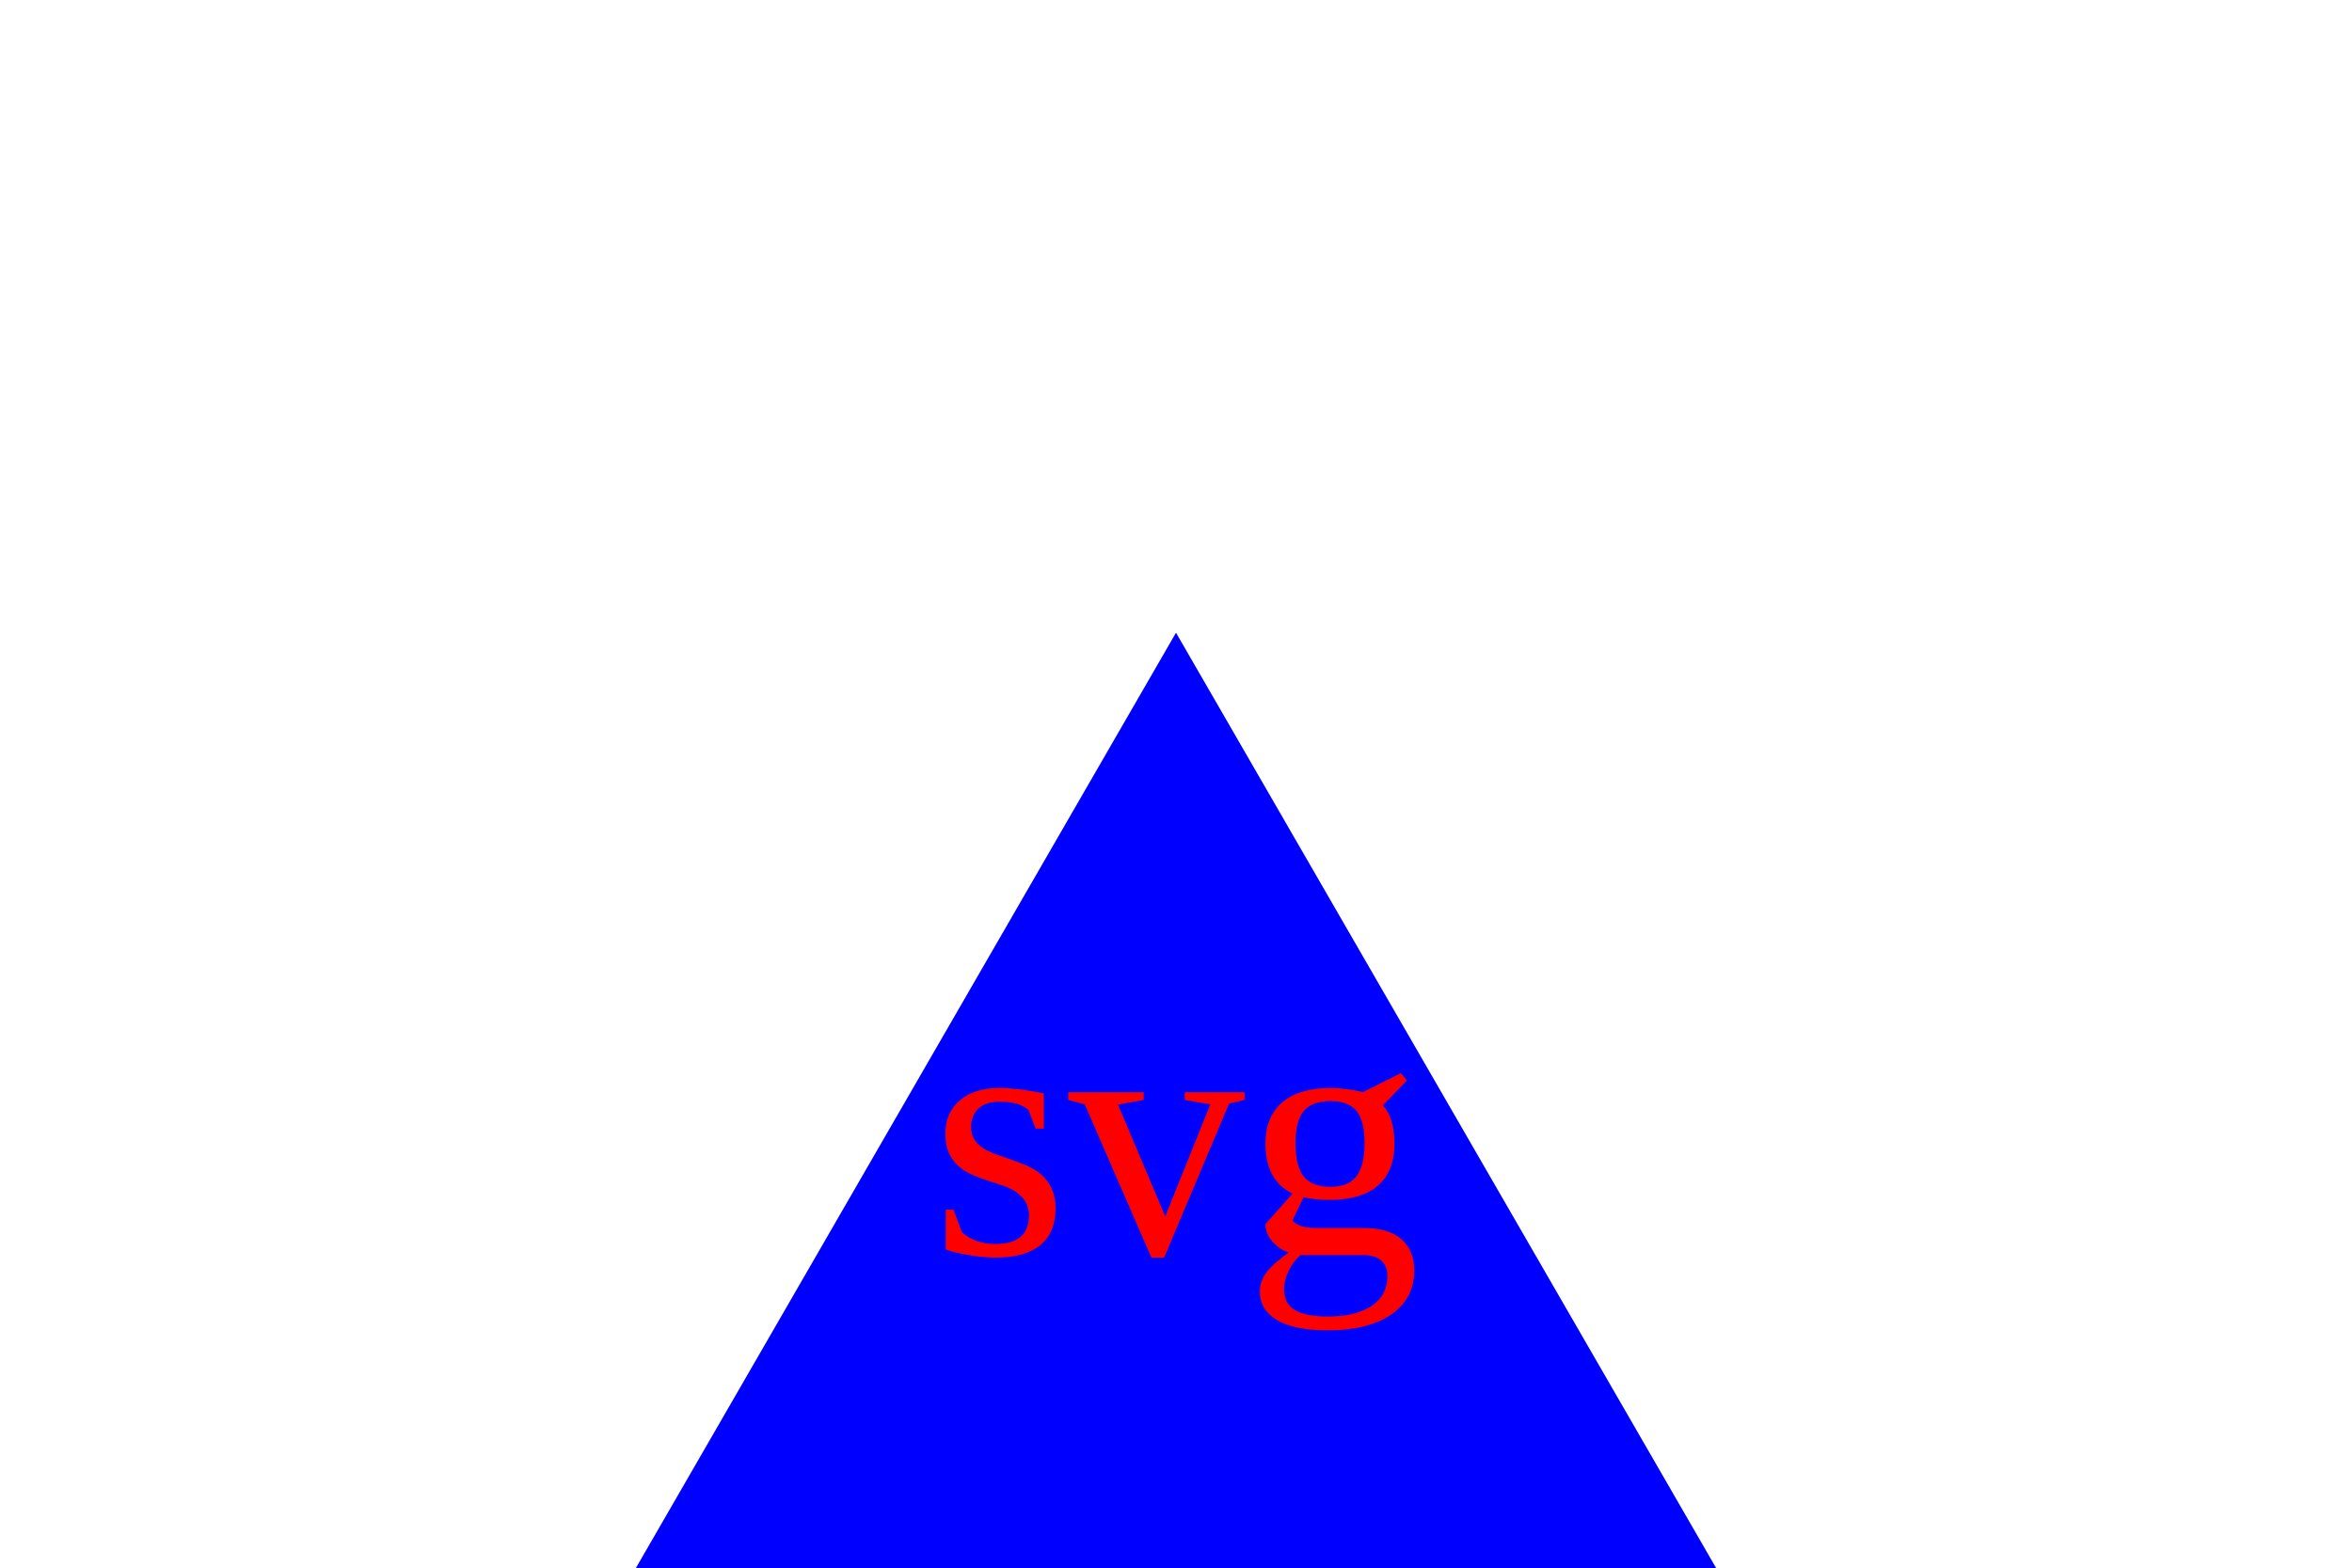
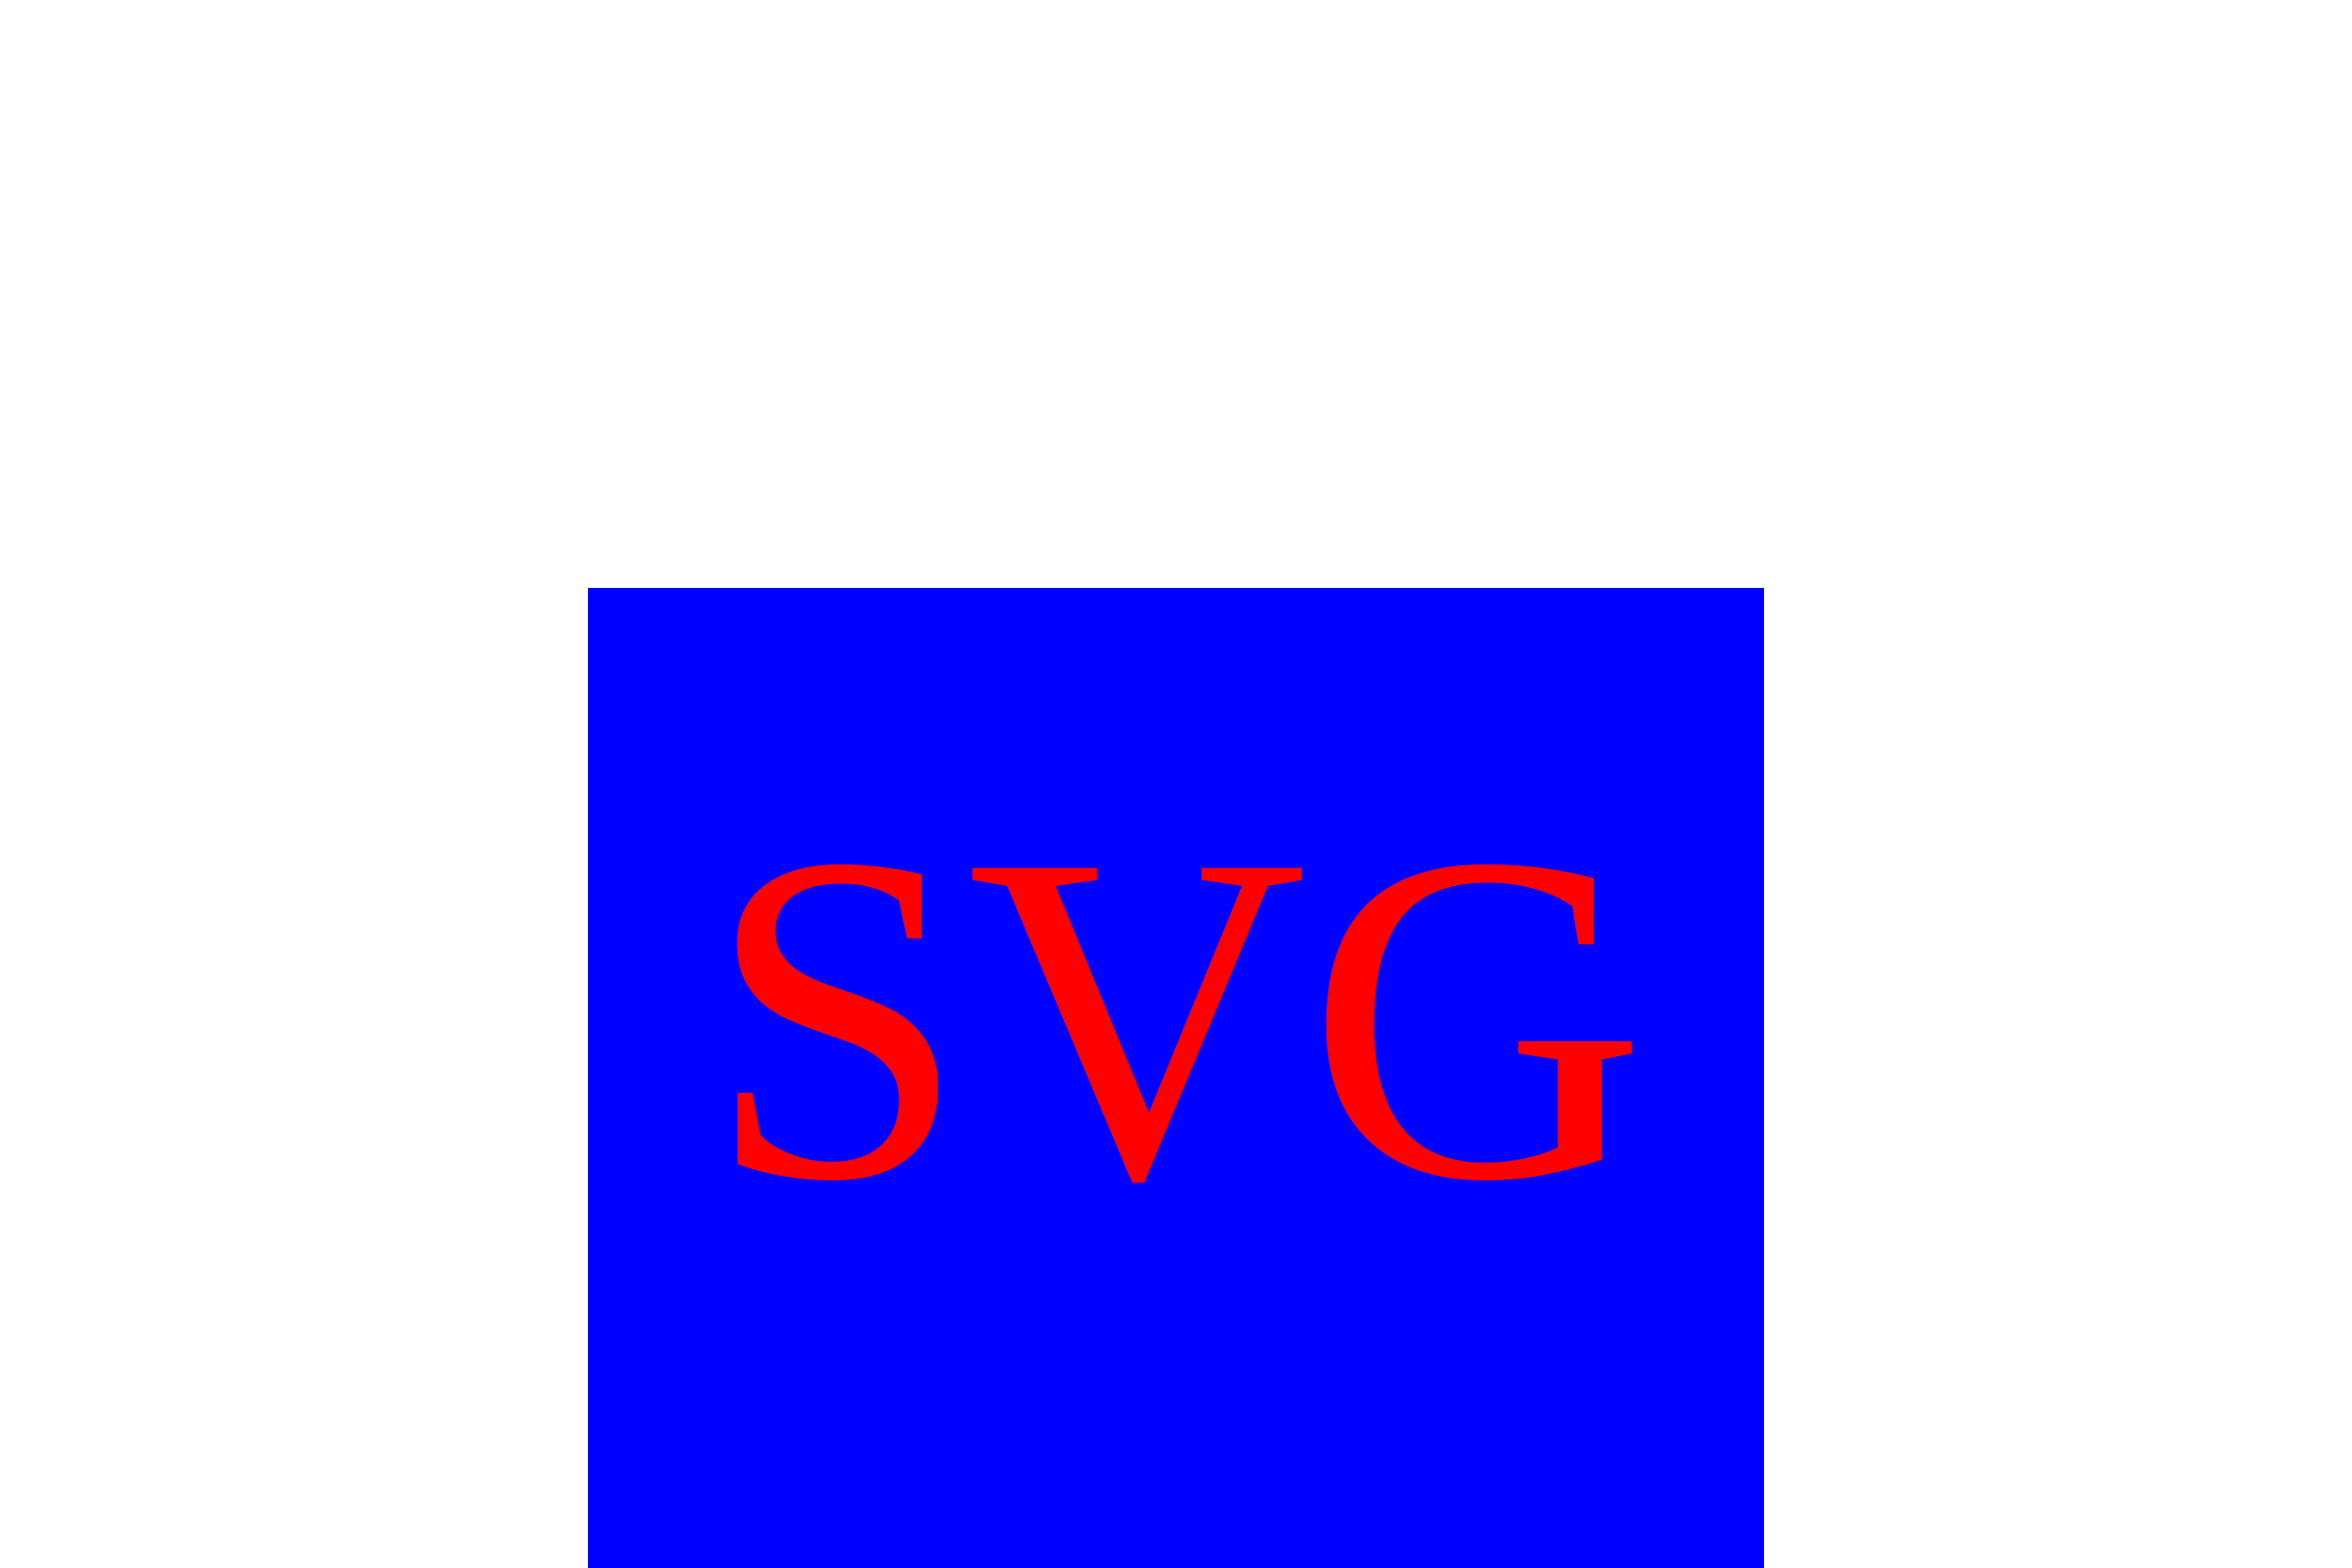
<svg xmlns="http://www.w3.org/2000/svg" version="1.1" width="300" height="200">
-   <polygon points="150,80.718 70,219.282 230,219.282" fill="blue" />
-   <text x="150" y="160" font-size="45" text-anchor="middle" fill="red">svg</text>
+   <rect x="75" y="75" width="150" height="150" fill="blue" />
+   <text x="150" y="150" font-size="60" text-anchor="middle" fill="red">SVG</text>
</svg>
